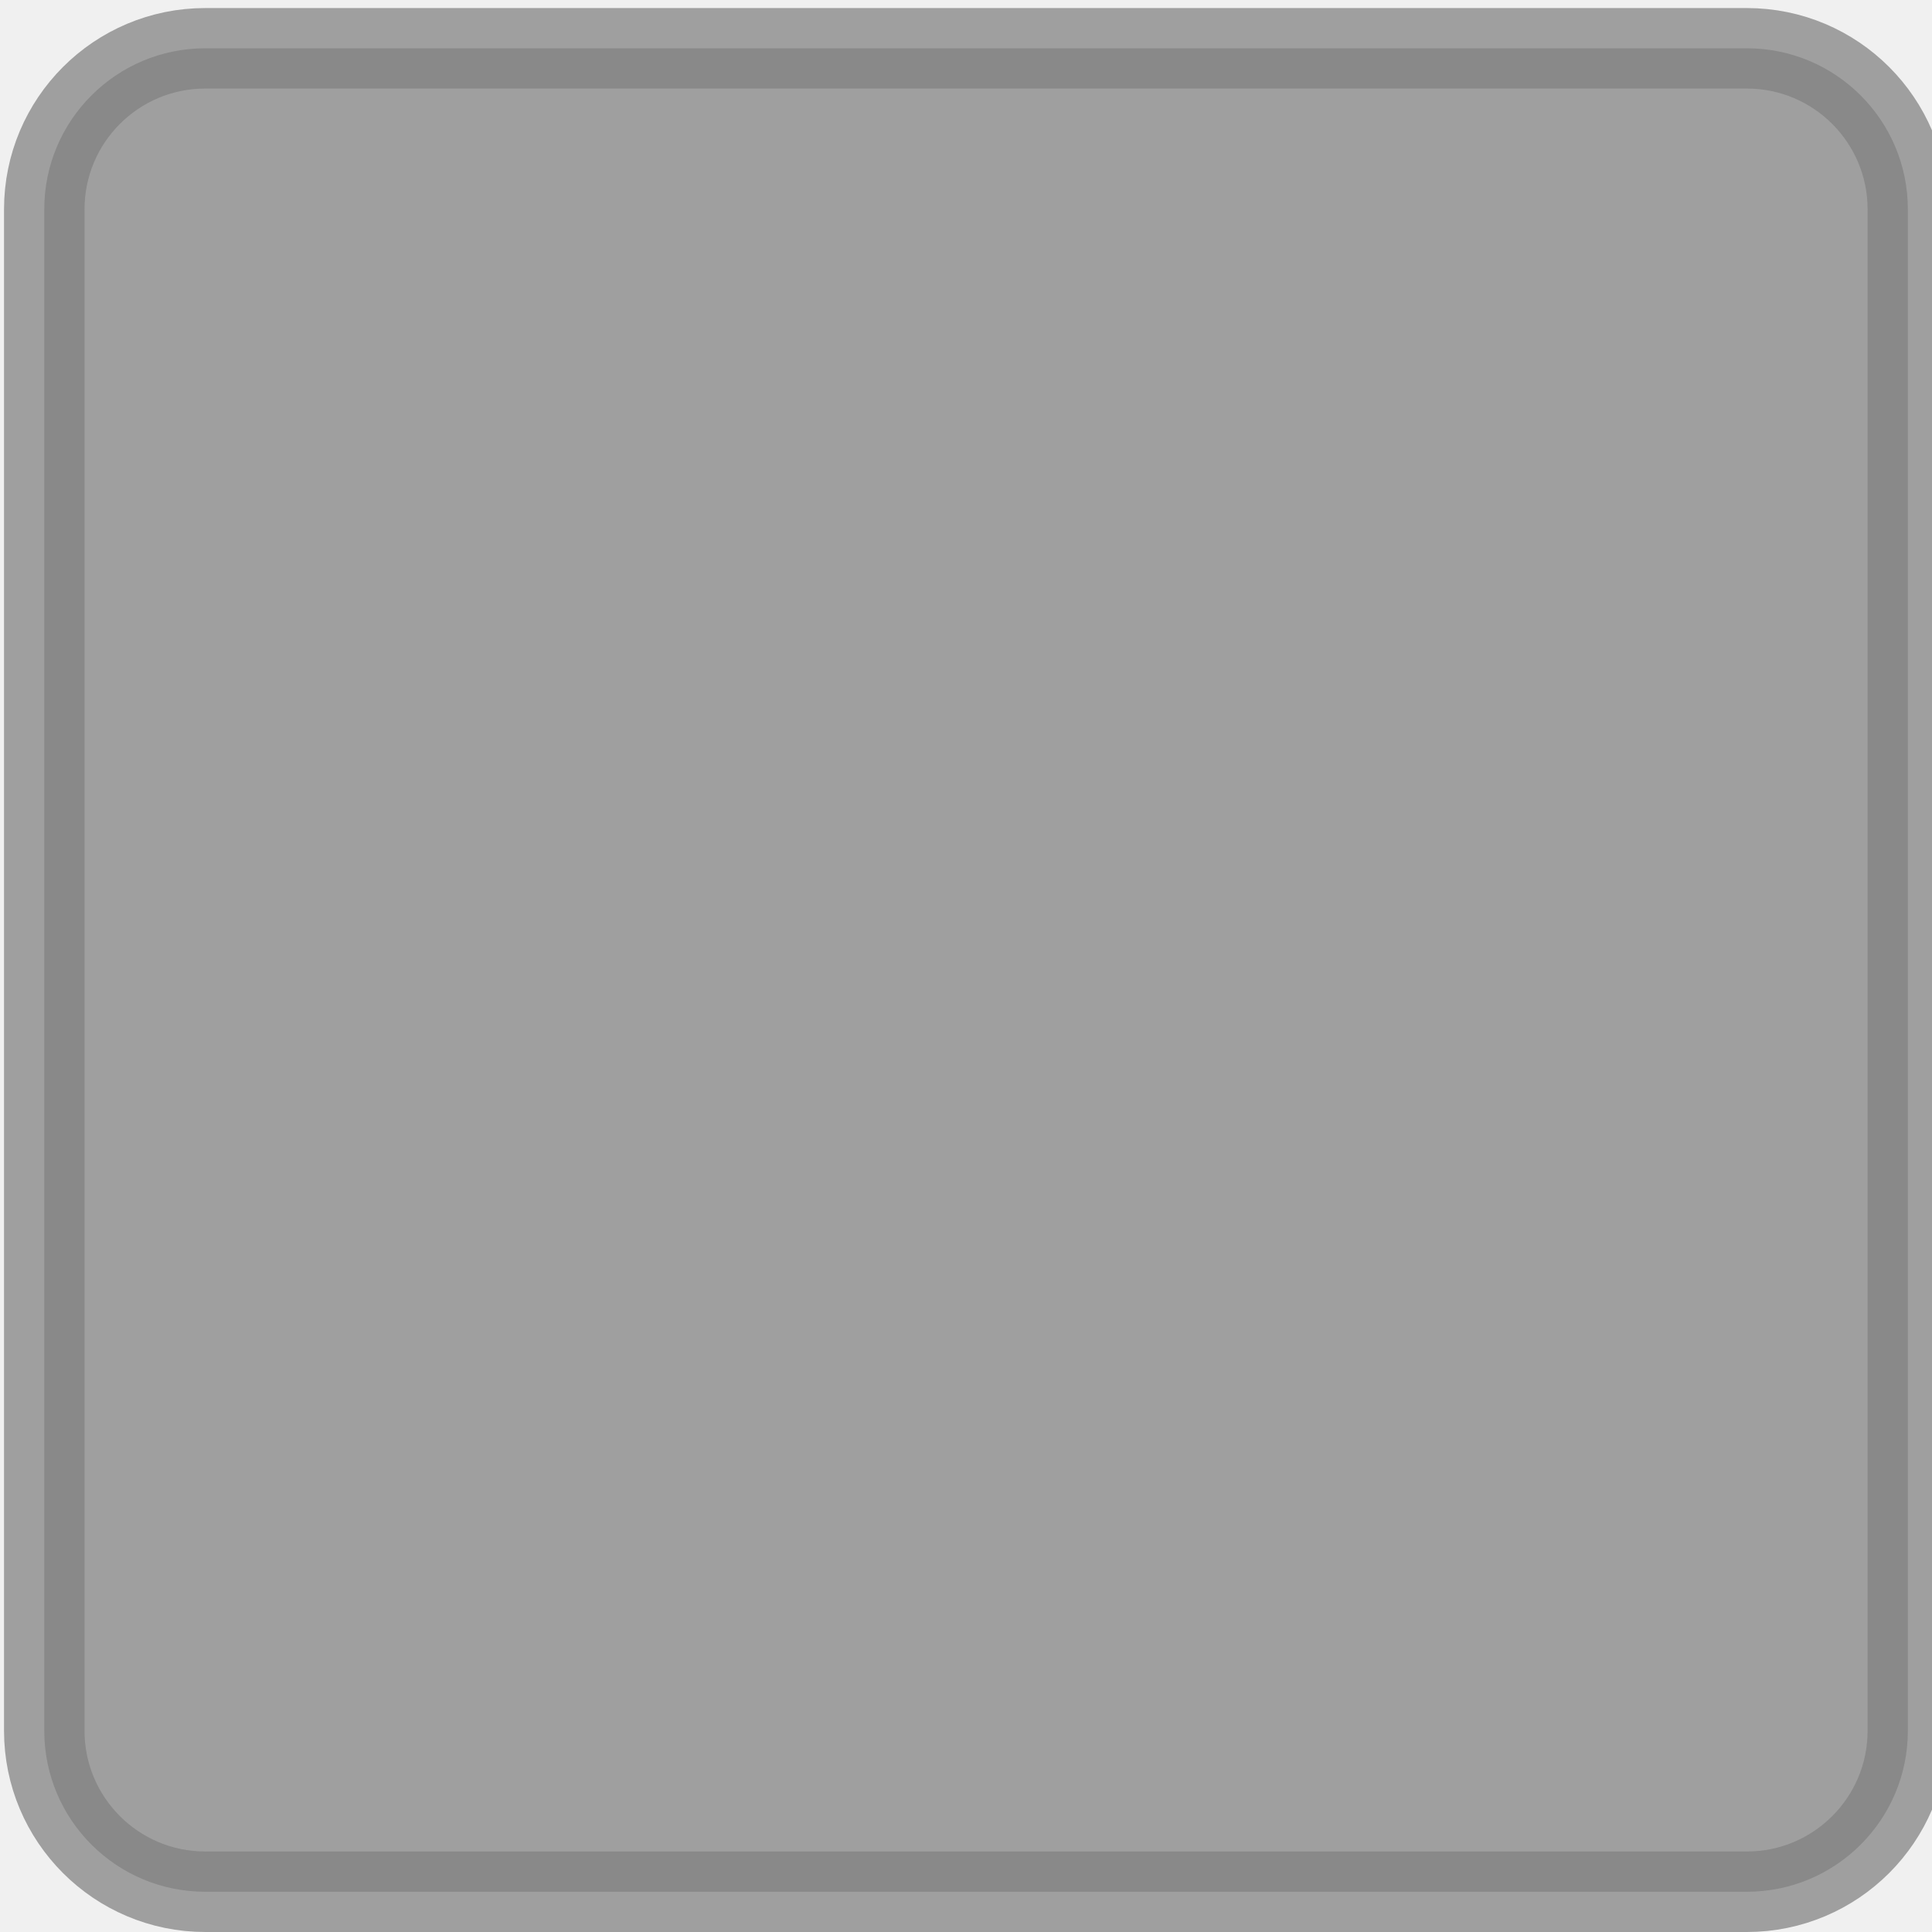
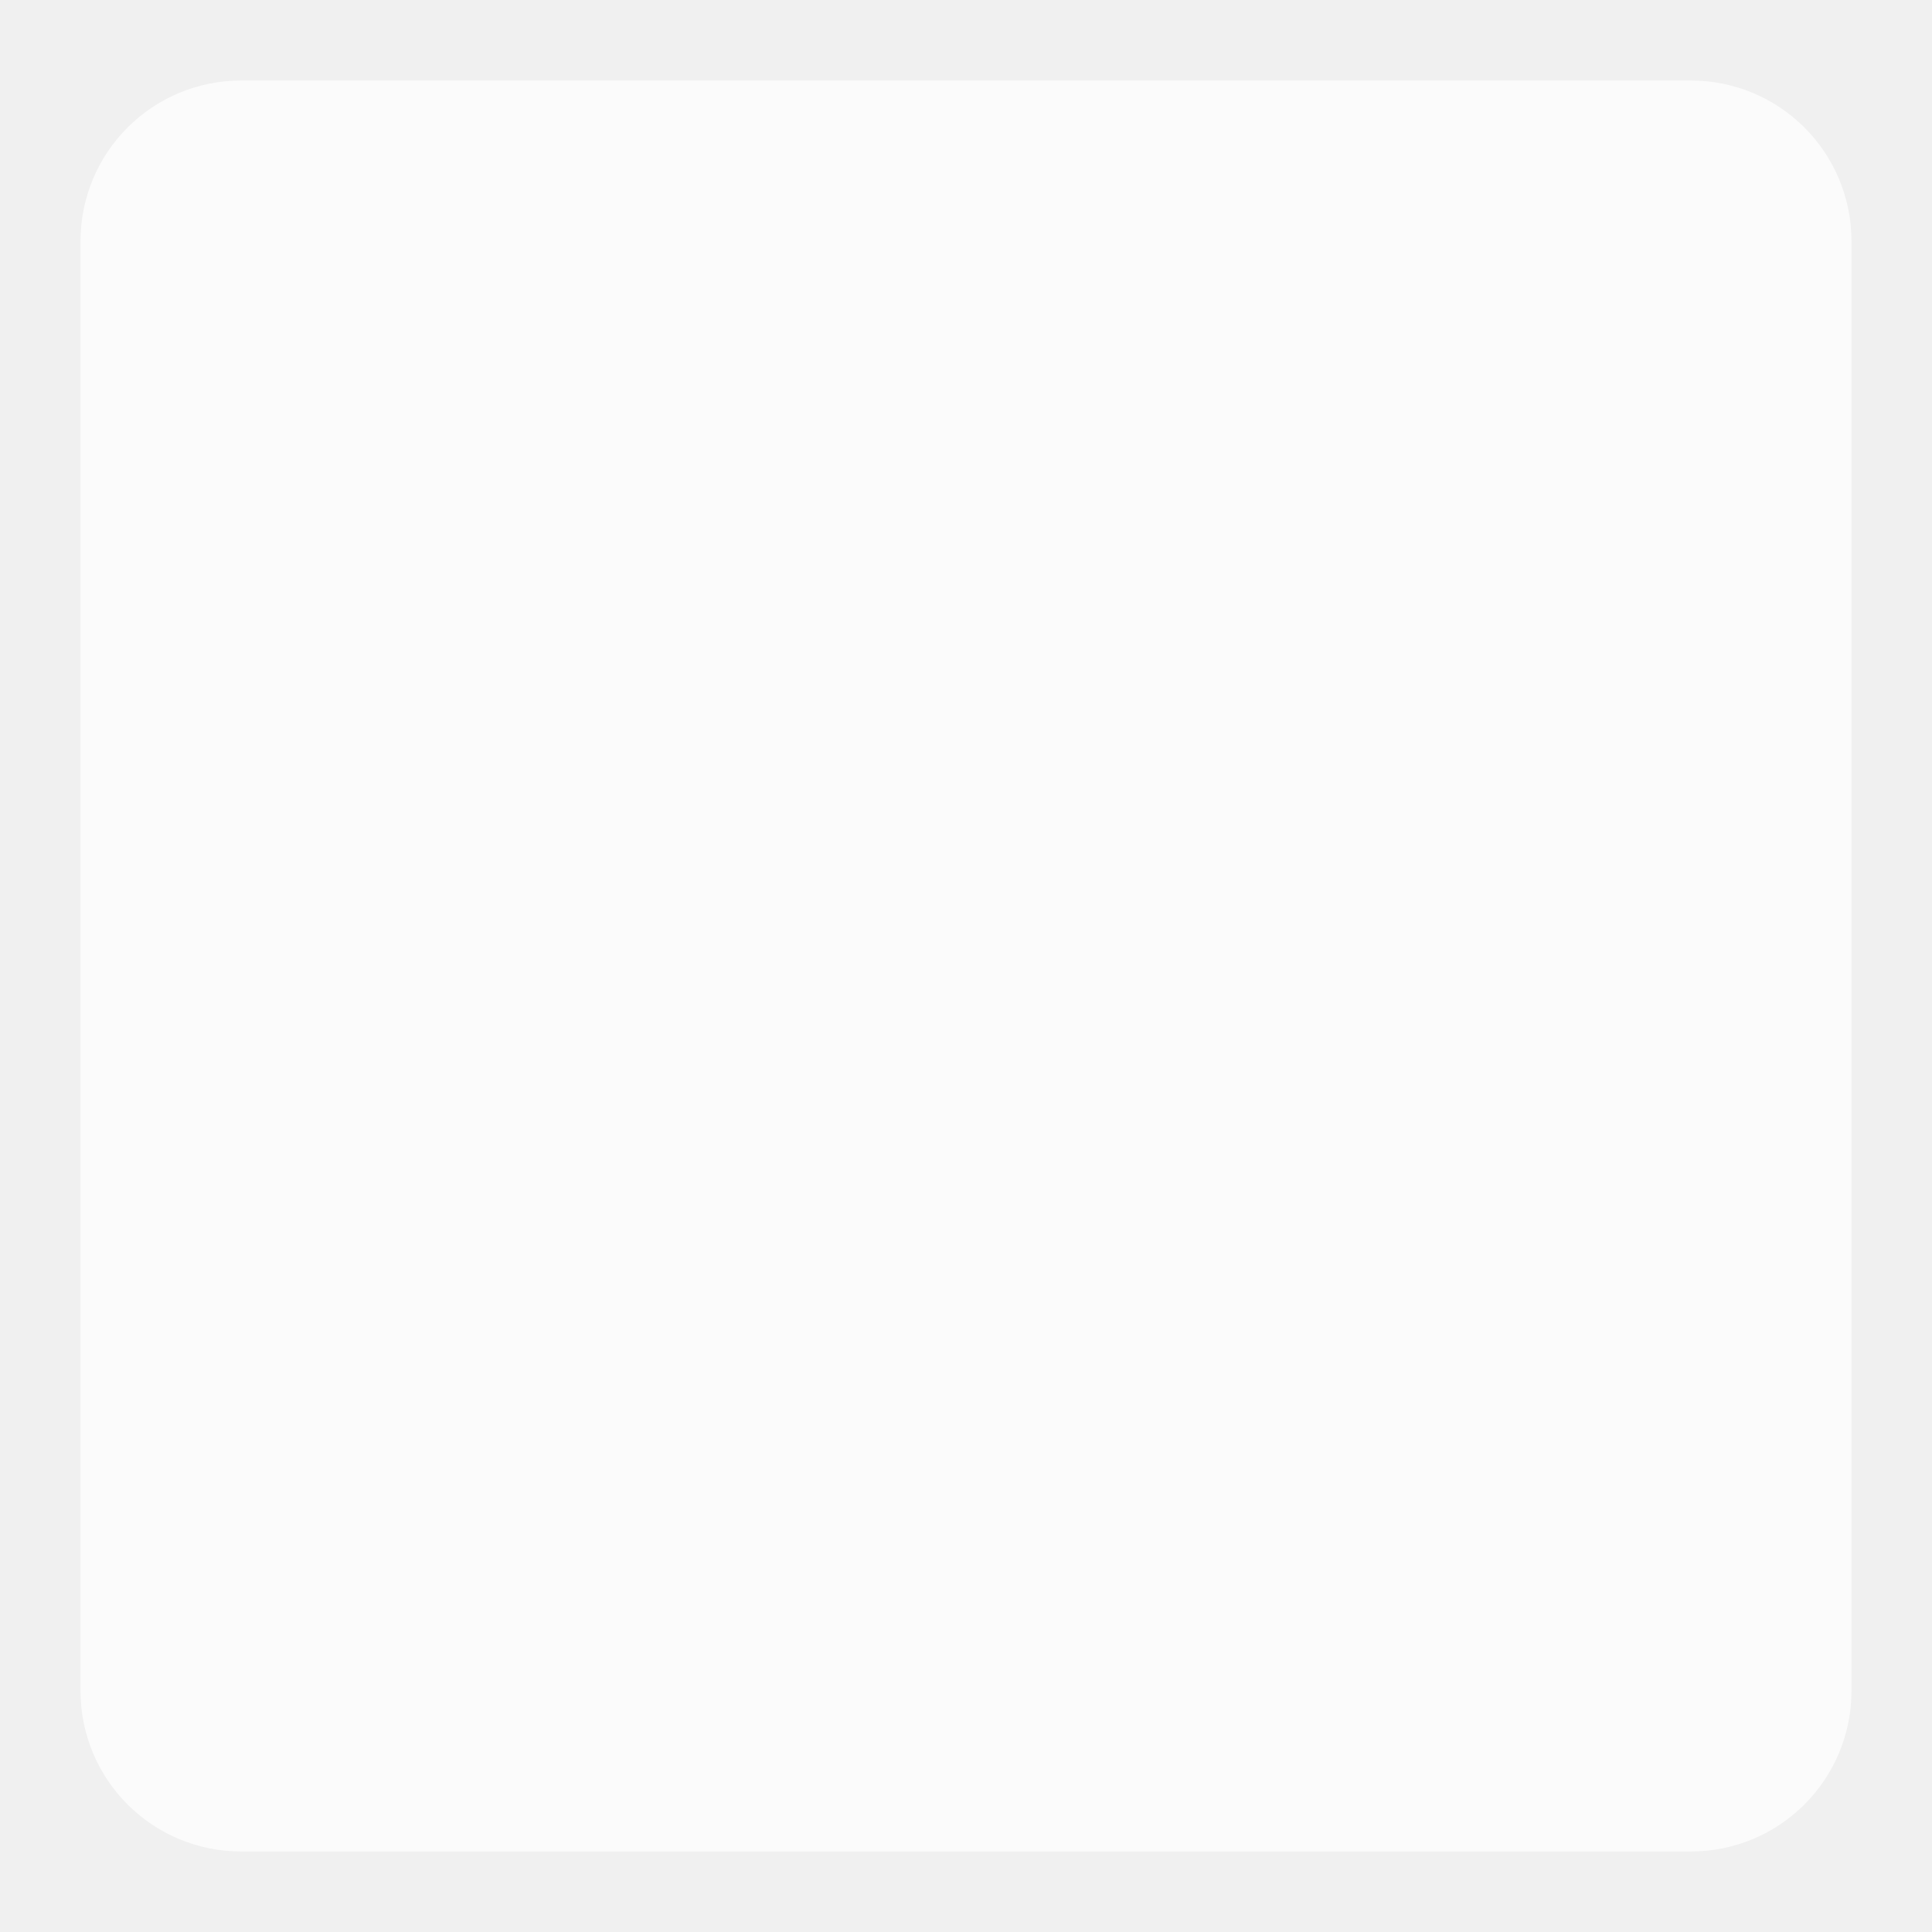
- <svg xmlns="http://www.w3.org/2000/svg" id="svg3036" version="1.1" width="24" height="24">
-   <defs id="defs3040" />
-   <rect style="fill:#808080;fill-opacity:0.725;stroke:#808080;stroke-width:1;stroke-linecap:square;stroke-linejoin:miter;stroke-miterlimit:4;stroke-opacity:0.725;stroke-dasharray:none" id="rect2982" width="23.15" height="22.9" x="0.55" y="0.6" rx="2" ry="2" />
+ <svg xmlns="http://www.w3.org/2000/svg" width="24" height="24" id="svg11300" version="1.0" style="display:inline;enable-background:new">
+   <defs id="defs3" />
+   <g style="display:inline" id="layer1" transform="translate(0,-276)">
+     <path style="opacity:0.75;fill:#ffffff;fill-opacity:1;stroke:none" d="M 3,1 C 1.892,1 1,1.892 1,3 v 18 c 0,1.108 0.892,2 2,2 h 18 c 1.108,0 2,-0.892 2,-2 V 3 C 23,1.892 22.108,1 21,1 Z" transform="translate(0,276)" id="rect3005" />
+   </g>
</svg>
